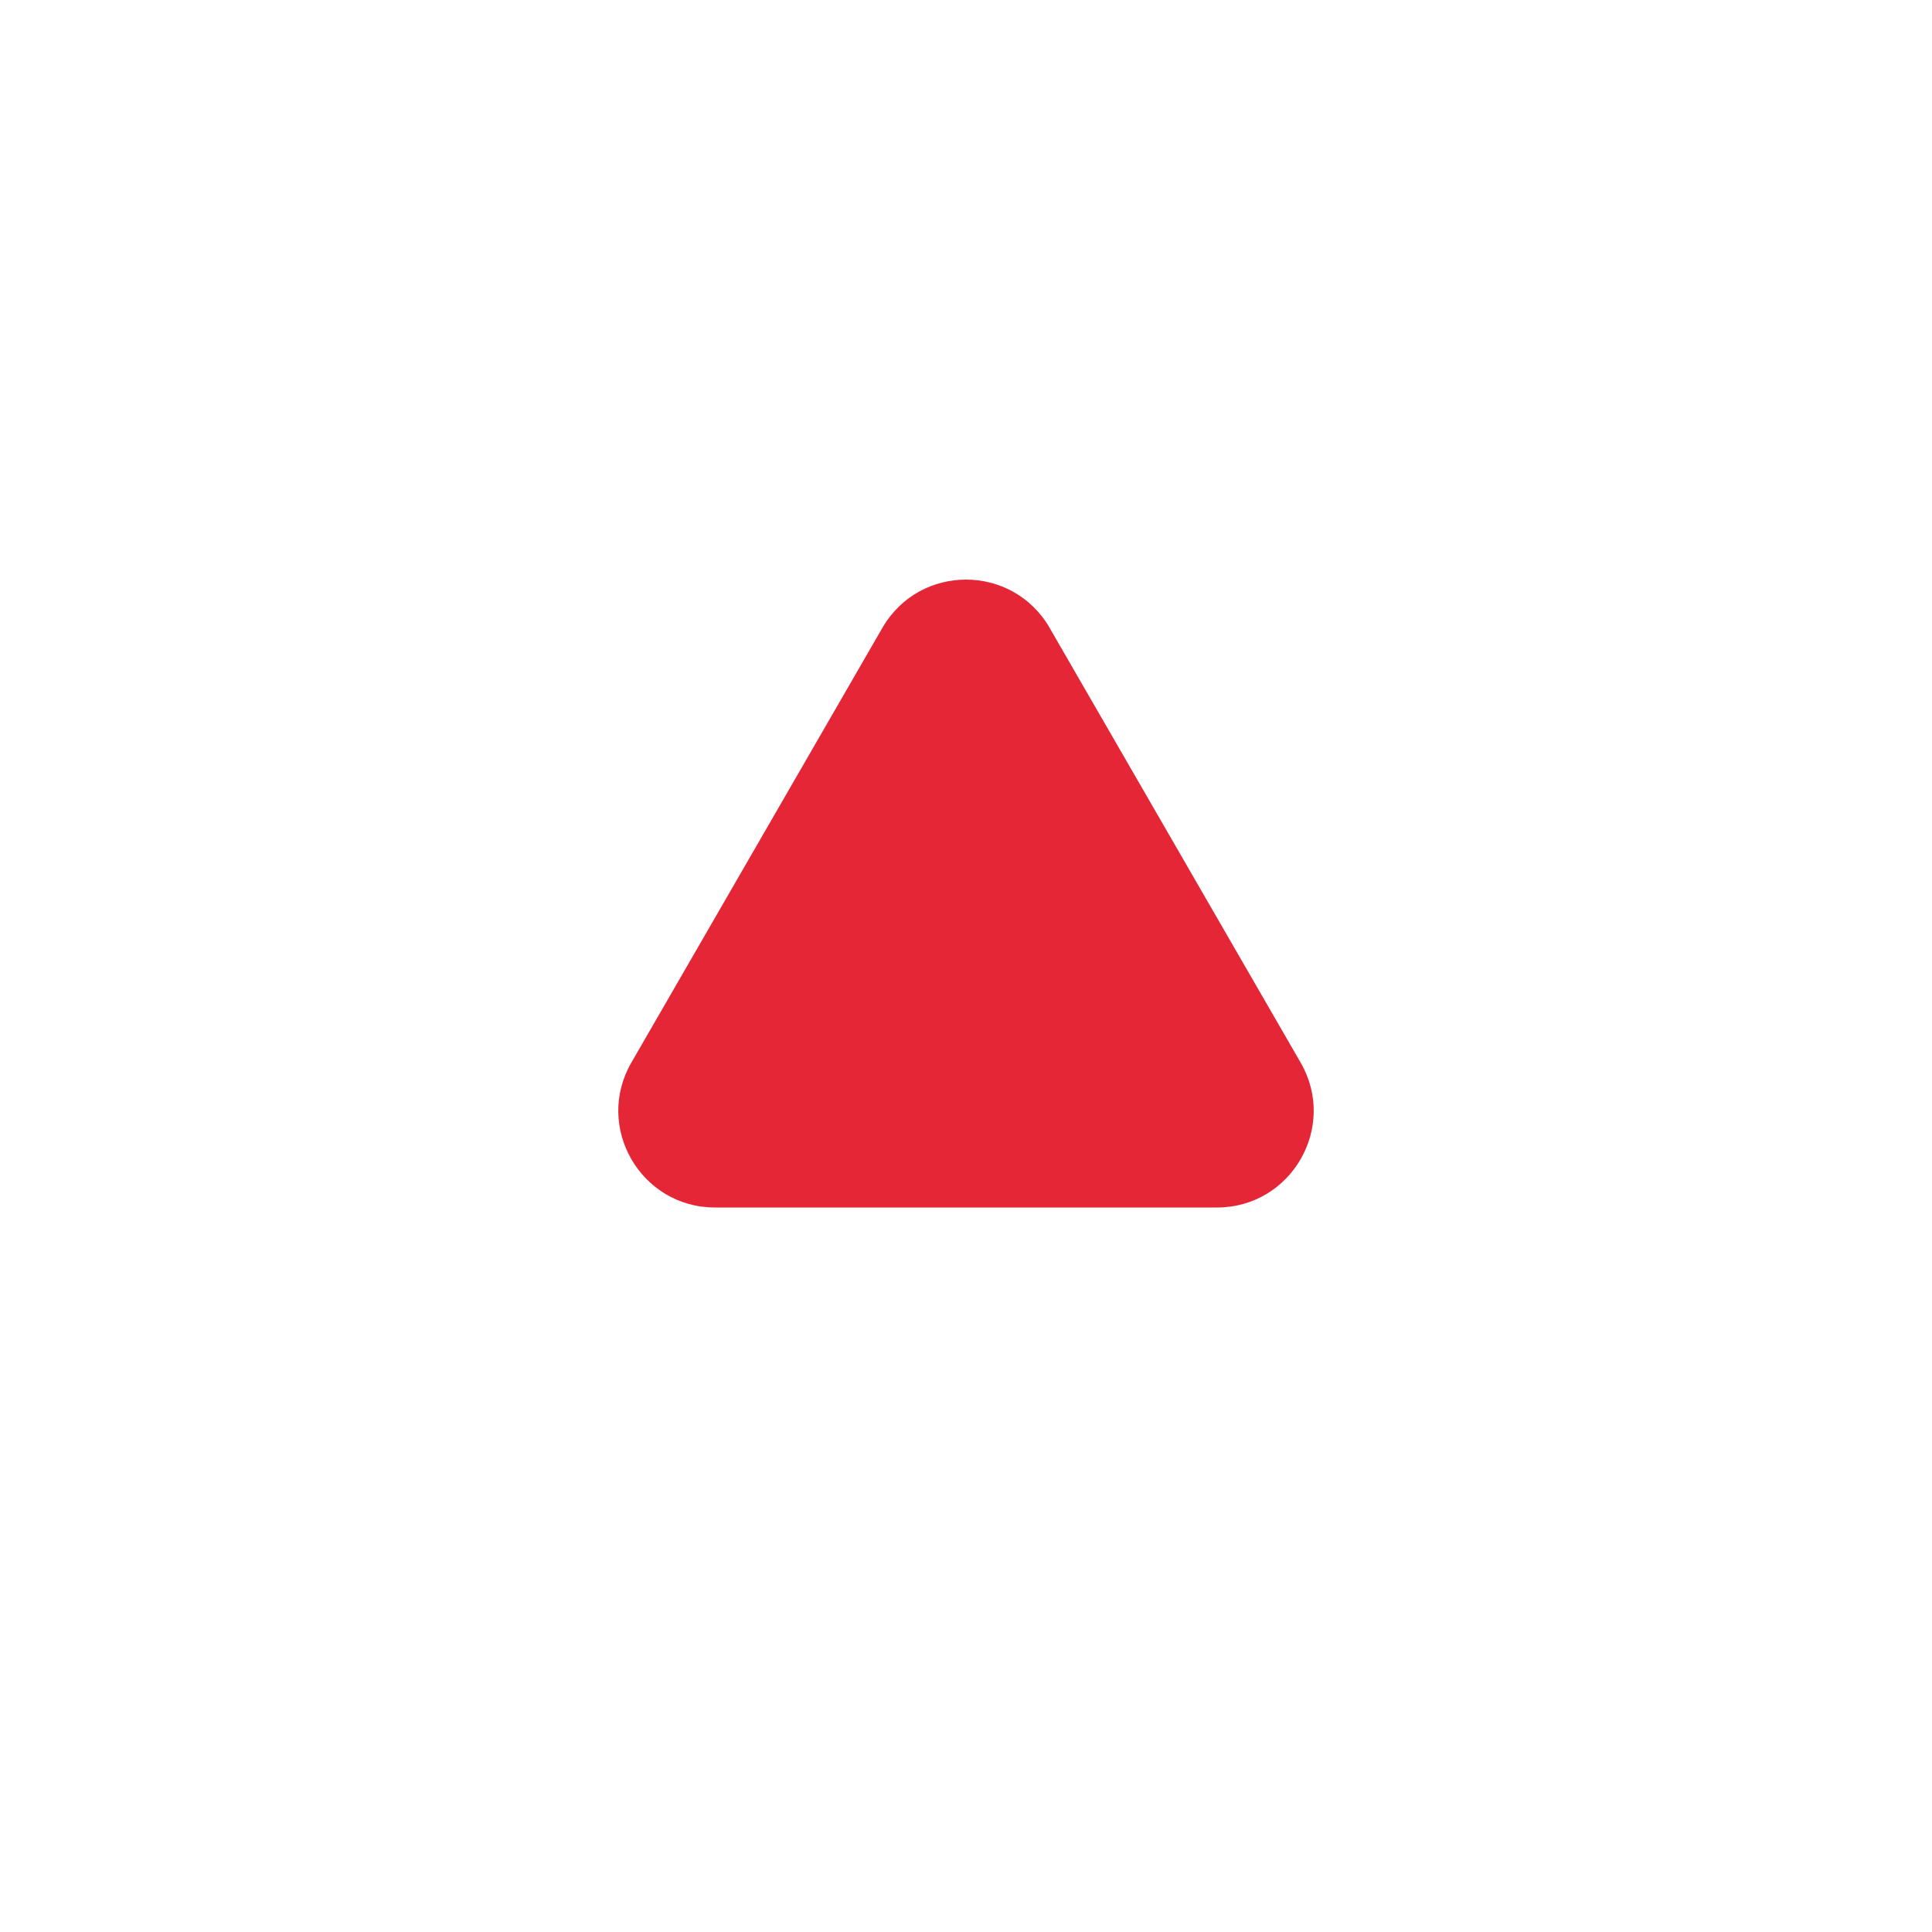
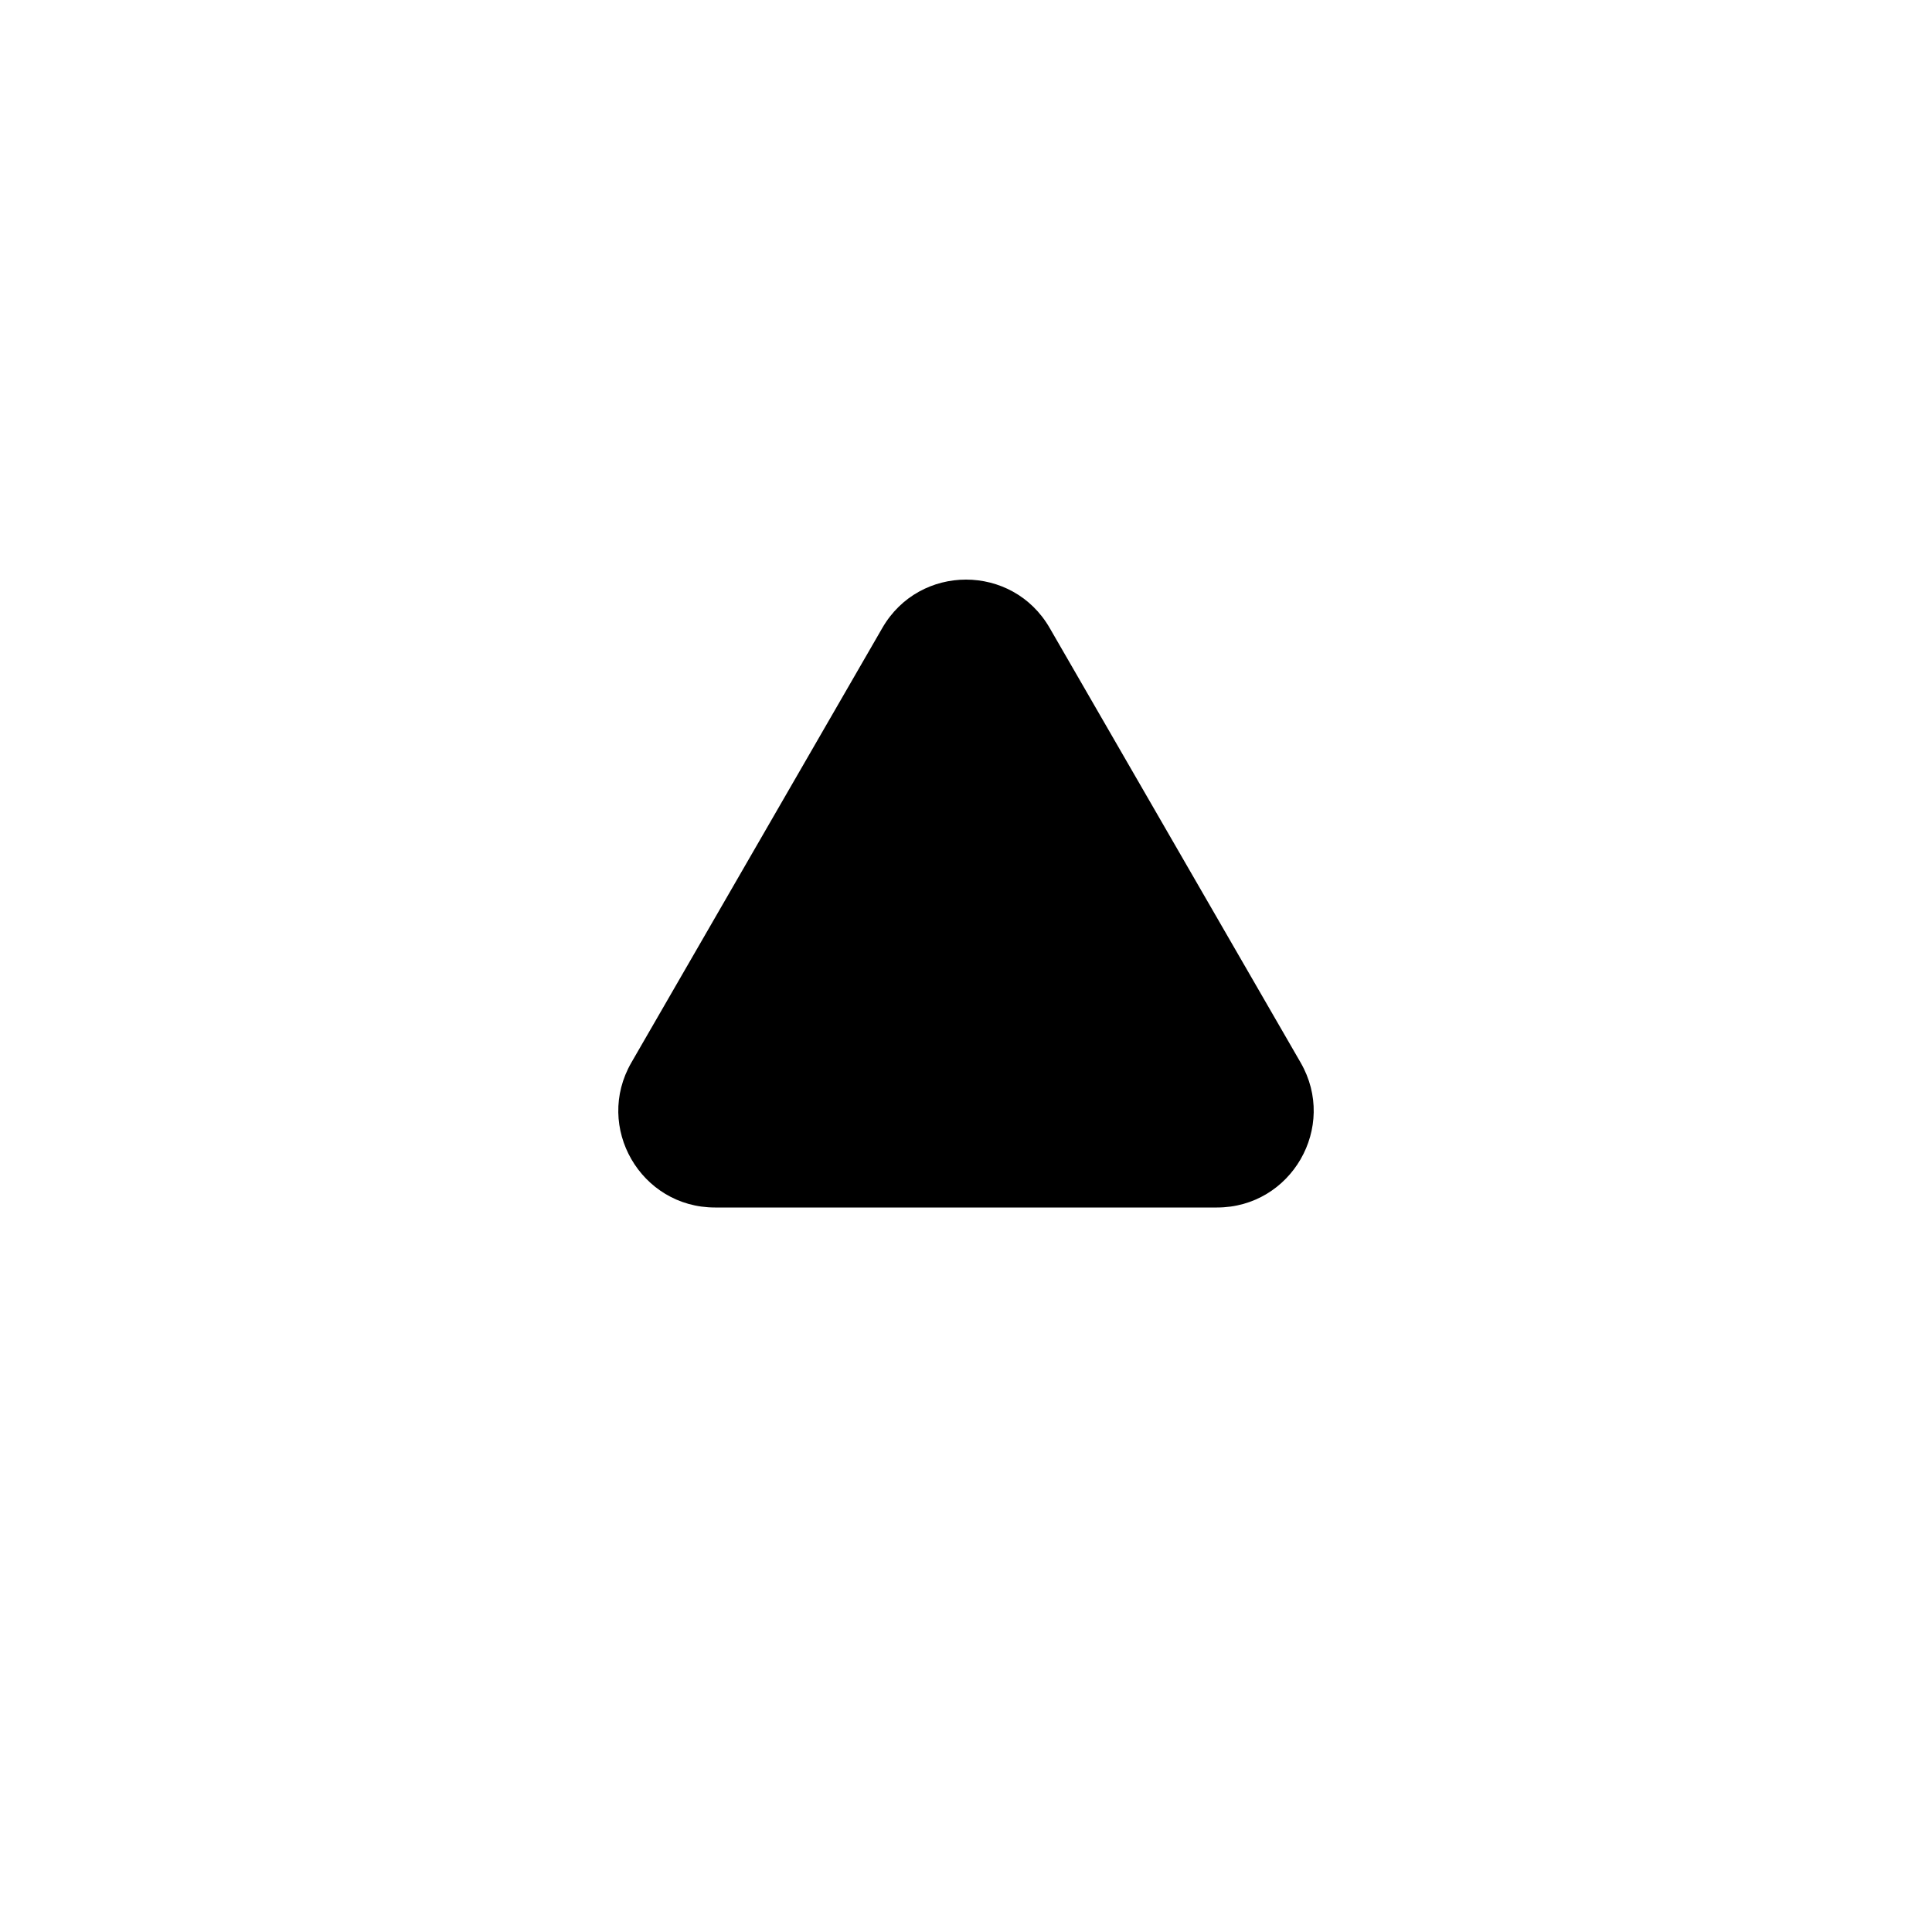
- <svg xmlns="http://www.w3.org/2000/svg" width="24" height="24" viewBox="0 0 24 24" fill="none">
-   <path d="M13.039 7.8C12.577 7 11.423 7 10.961 7.8L7.843 13.2C7.381 14 7.959 15 8.882 15L15.118 15C16.041 15 16.619 14 16.157 13.2L13.039 7.8Z" fill="#E42636" />
+ <svg xmlns="http://www.w3.org/2000/svg" width="100%" height="100%" viewBox="0 0 24 24" fill="none">
+   <path d="M13.039 7.8C12.577 7 11.423 7 10.961 7.8L7.843 13.2C7.381 14 7.959 15 8.882 15L15.118 15C16.041 15 16.619 14 16.157 13.2L13.039 7.8Z" fill="currentColor" />
</svg>
